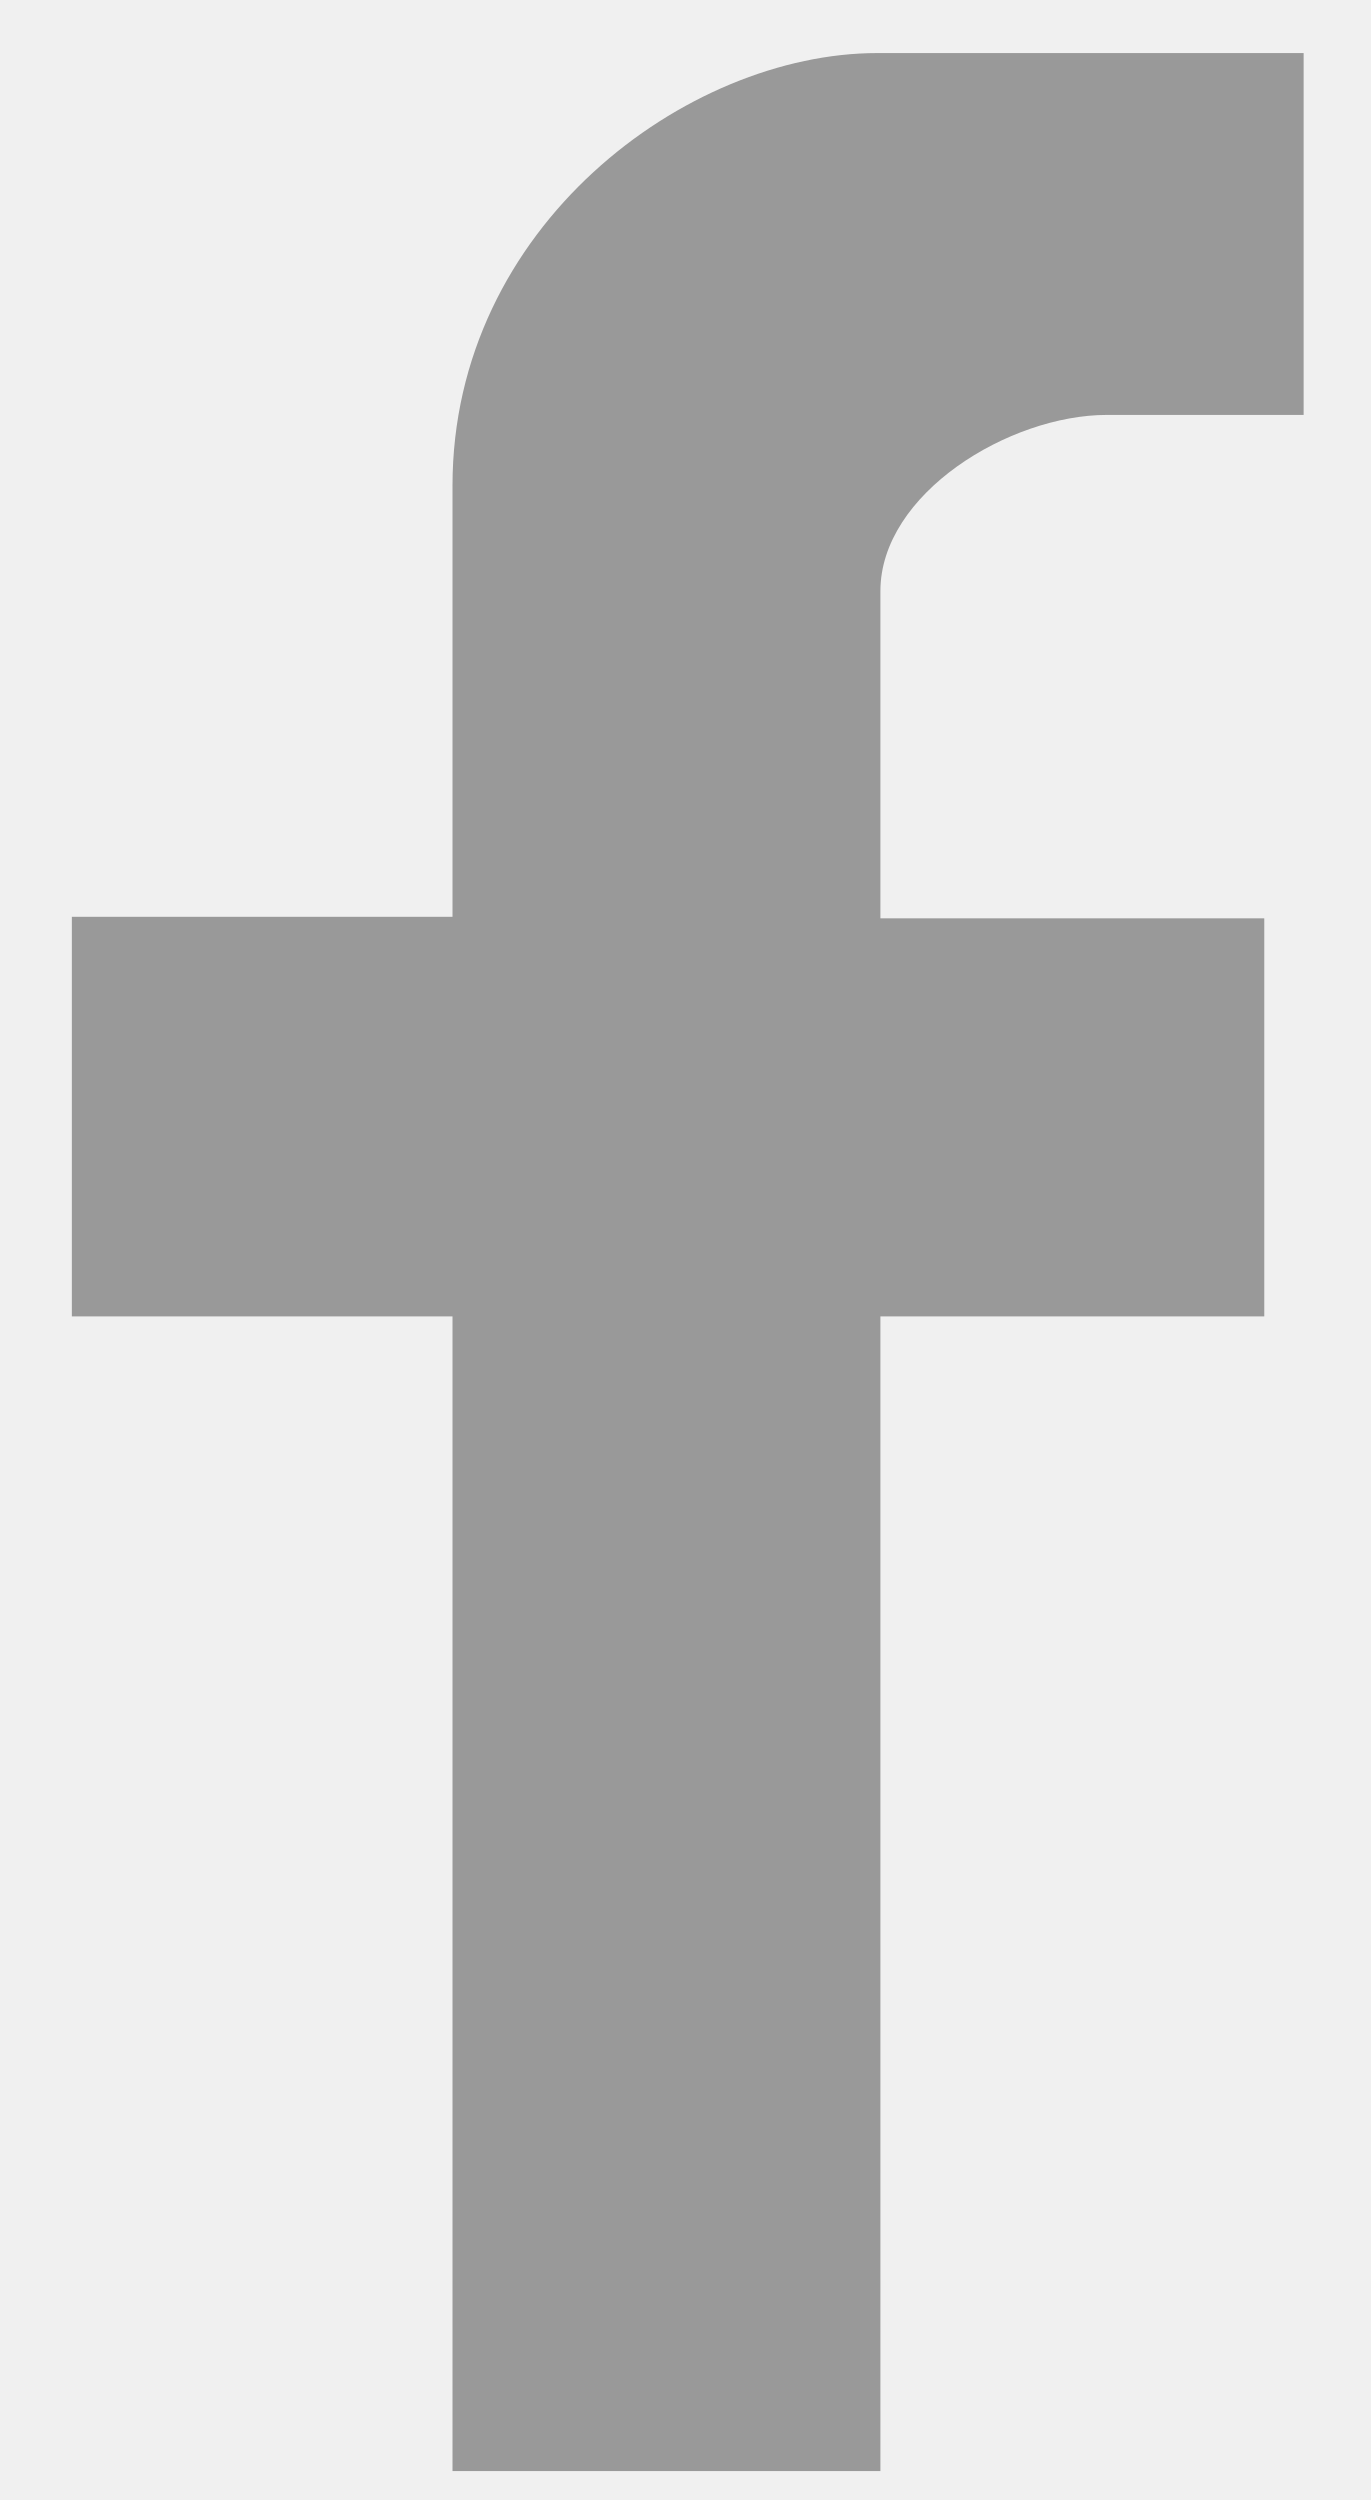
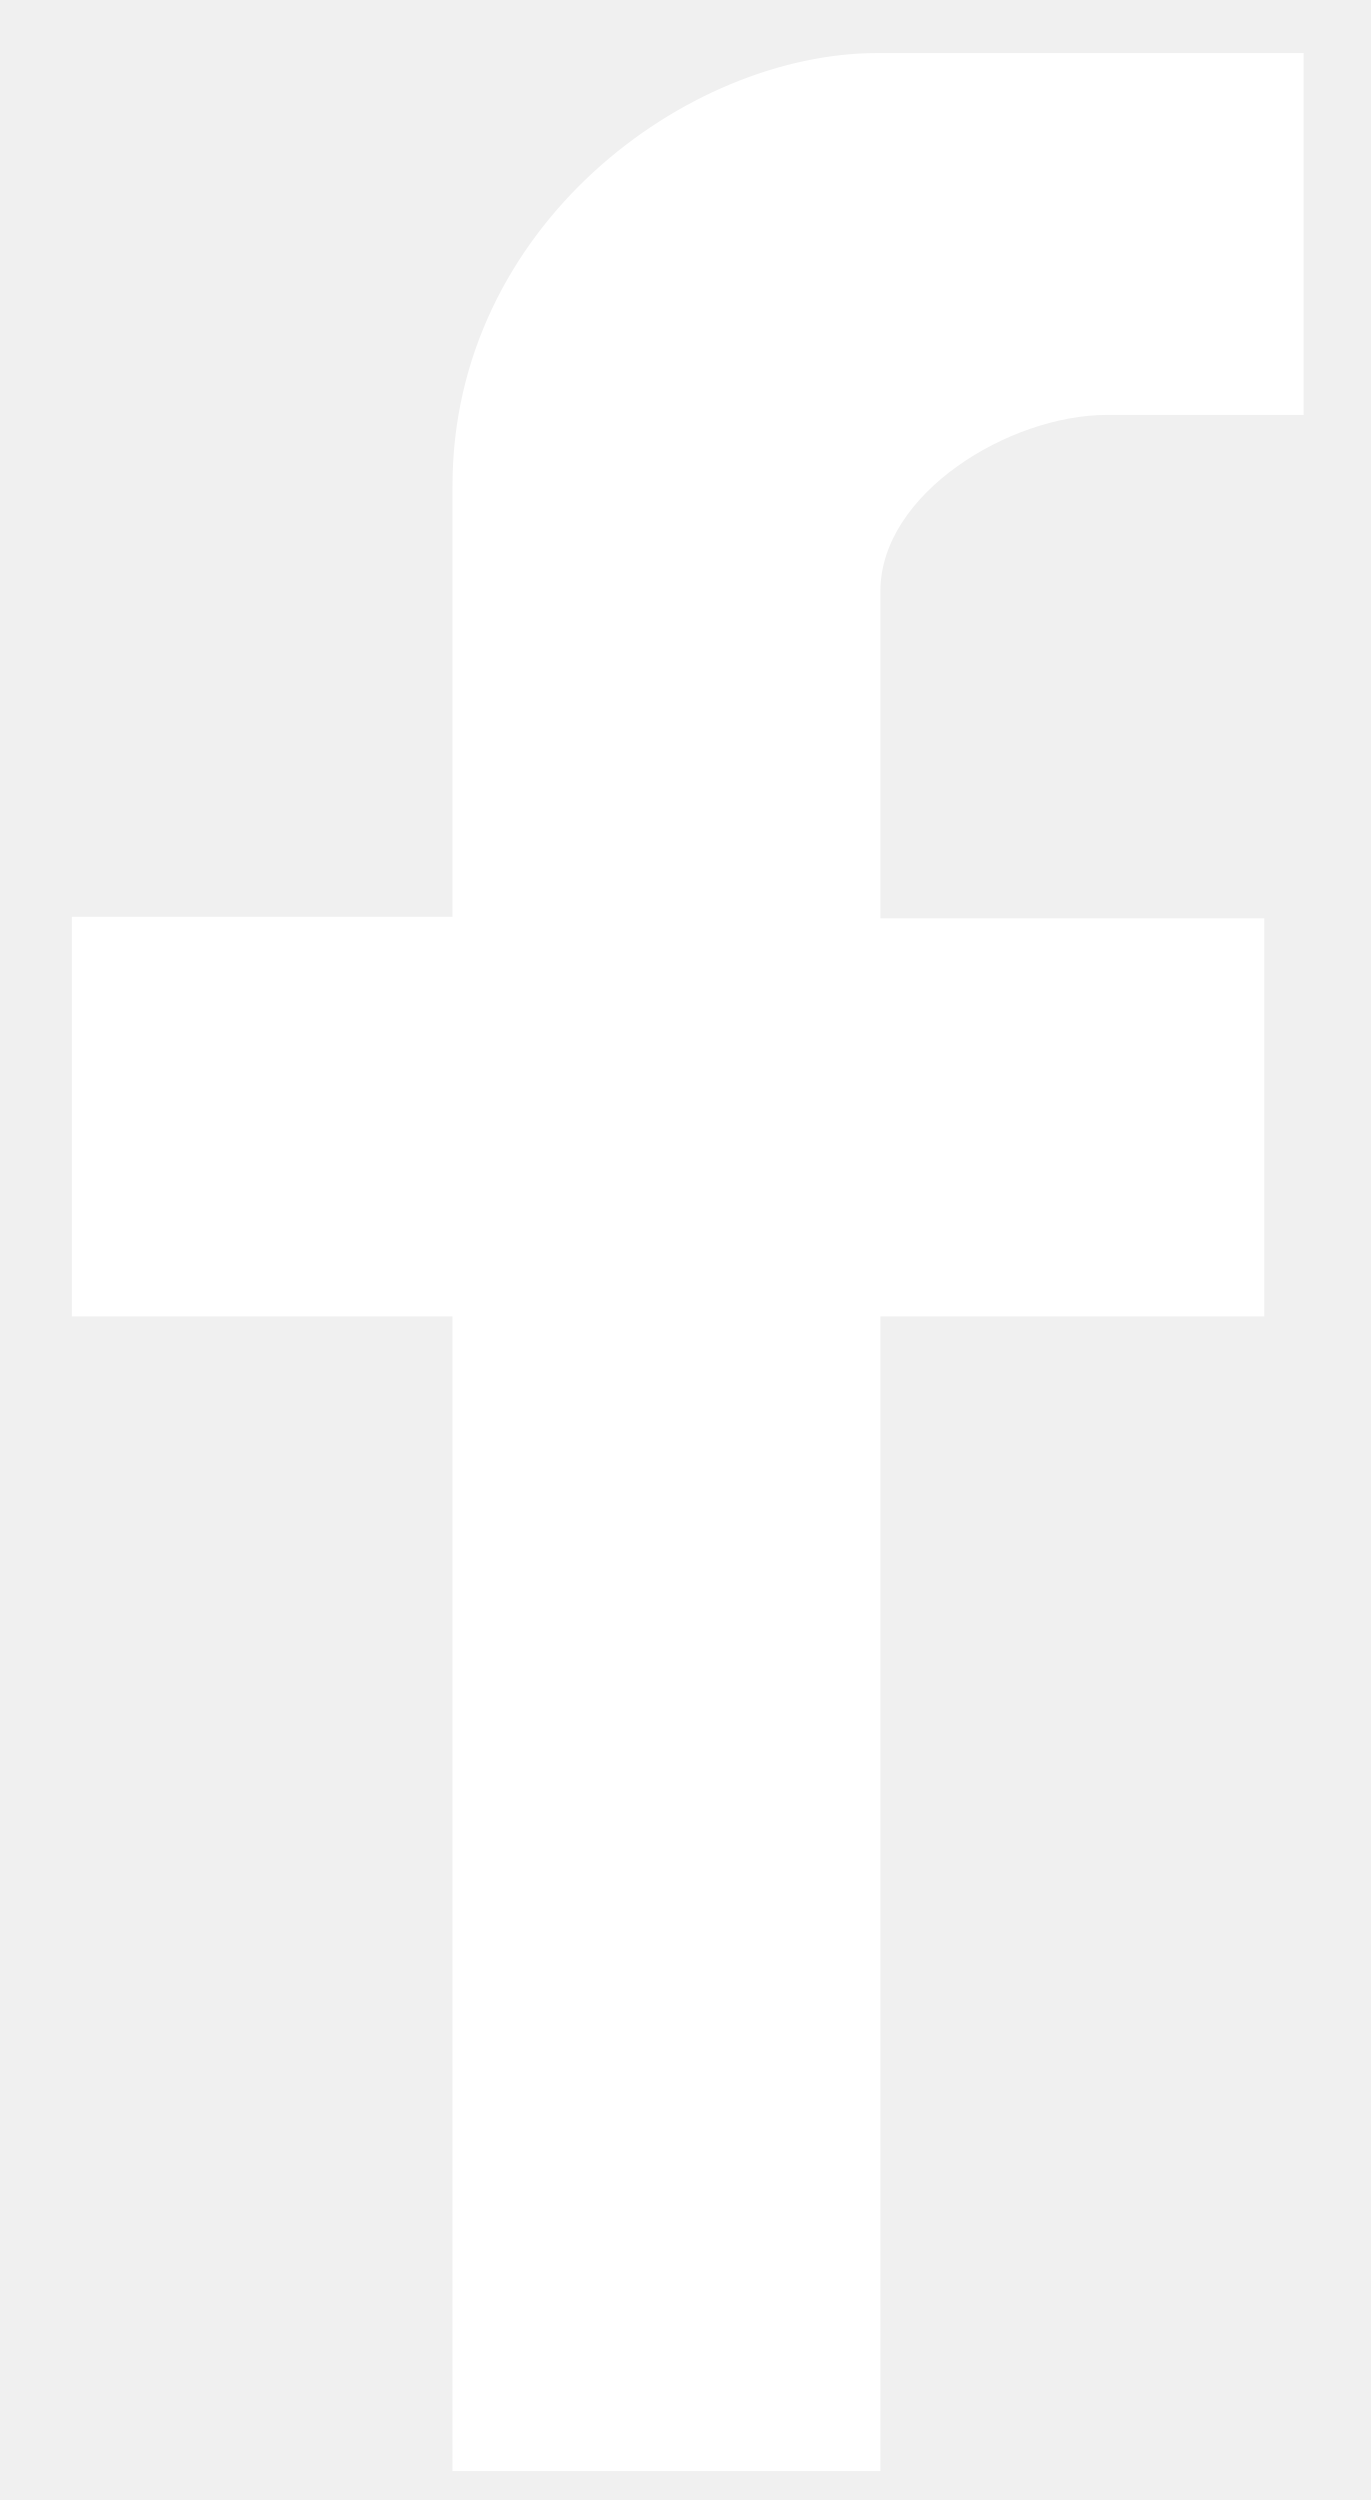
<svg xmlns="http://www.w3.org/2000/svg" width="17" height="31" viewBox="0 0 17 31" fill="none">
-   <path d="M5.611 30.641V16.323H0.891V11.368H5.611V6.023C5.611 2.804 8.518 0.658 10.878 0.658H16.165V5.145H13.726C12.517 5.145 10.917 6.12 10.917 7.33V11.387H15.677V16.323H10.917V30.641H5.611Z" fill="#999999" />
+   <g clip-path="url(#clip0_92_15)">
+     <path d="M5.611 30.641V16.323H0.891V11.368H5.611V6.023C5.611 2.804 8.518 0.658 10.878 0.658H16.165V5.145H13.726C12.517 5.145 10.917 6.12 10.917 7.33V11.387H15.677V16.323H10.917V30.641H5.611Z" fill="white" />
+   </g>
+   <defs>
+     <clipPath id="clip0_92_15">
+       <rect width="17" height="31" fill="white" />
+     </clipPath>
+   </defs>
</svg>
